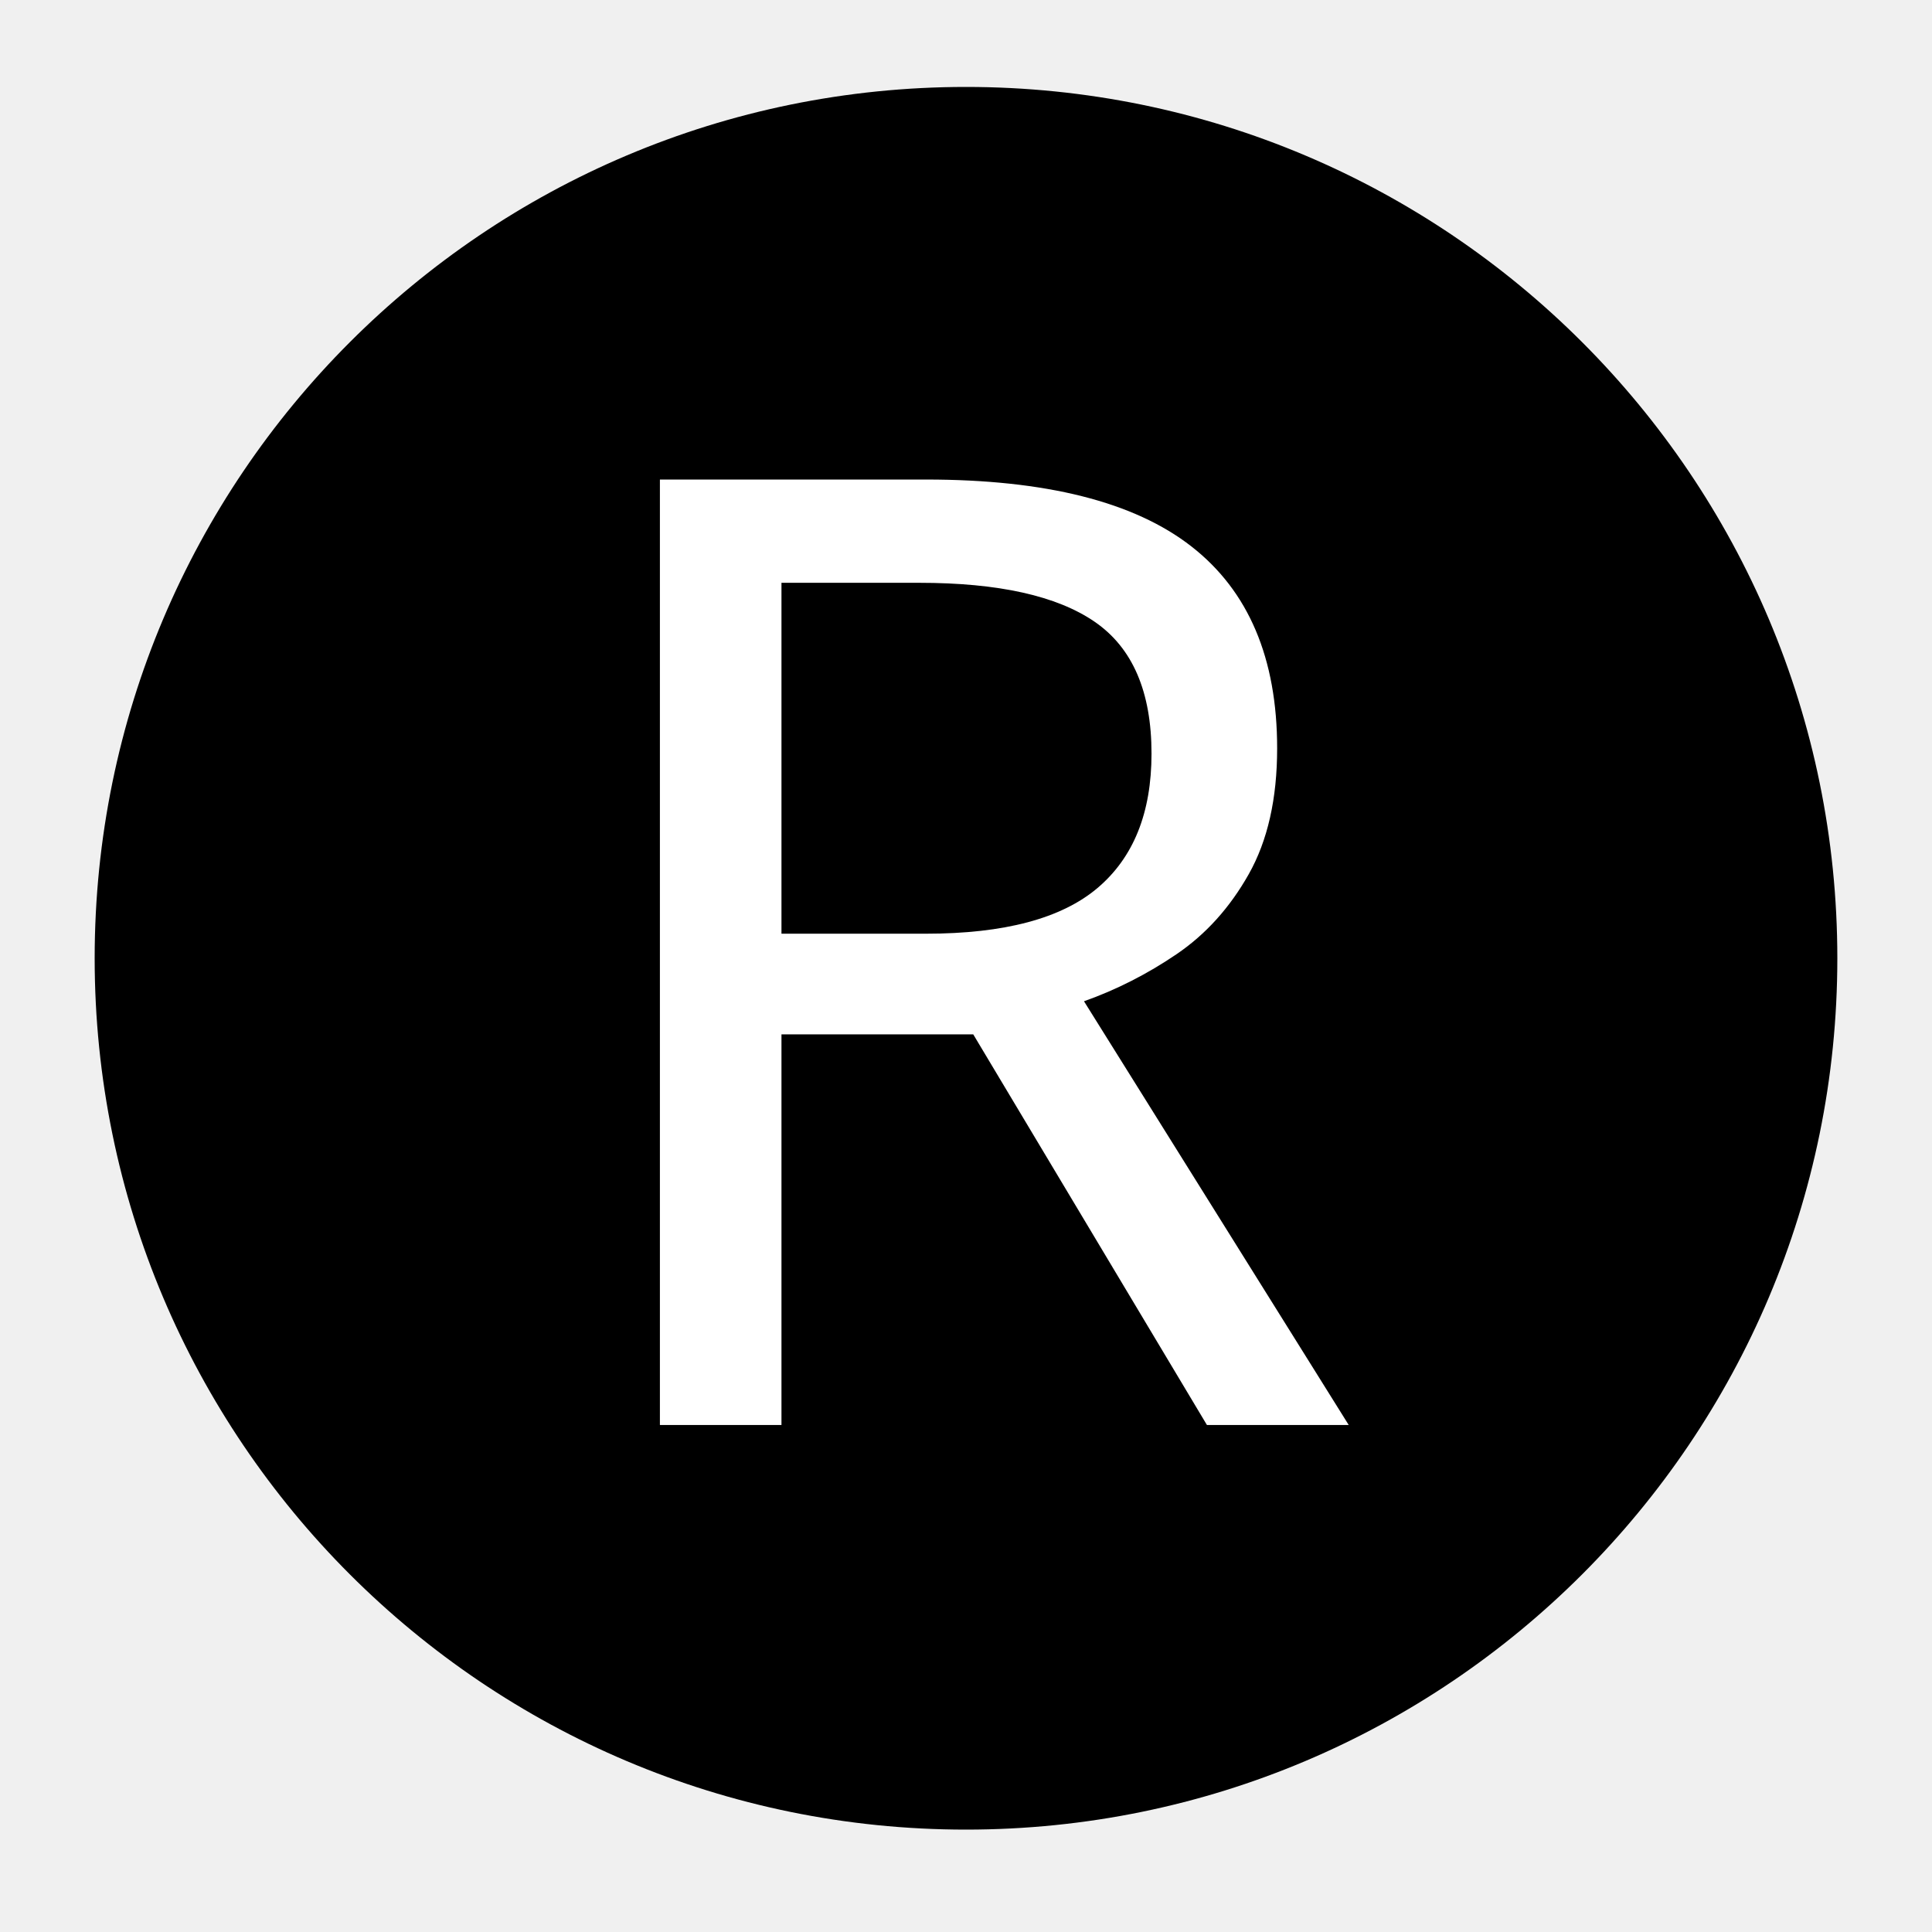
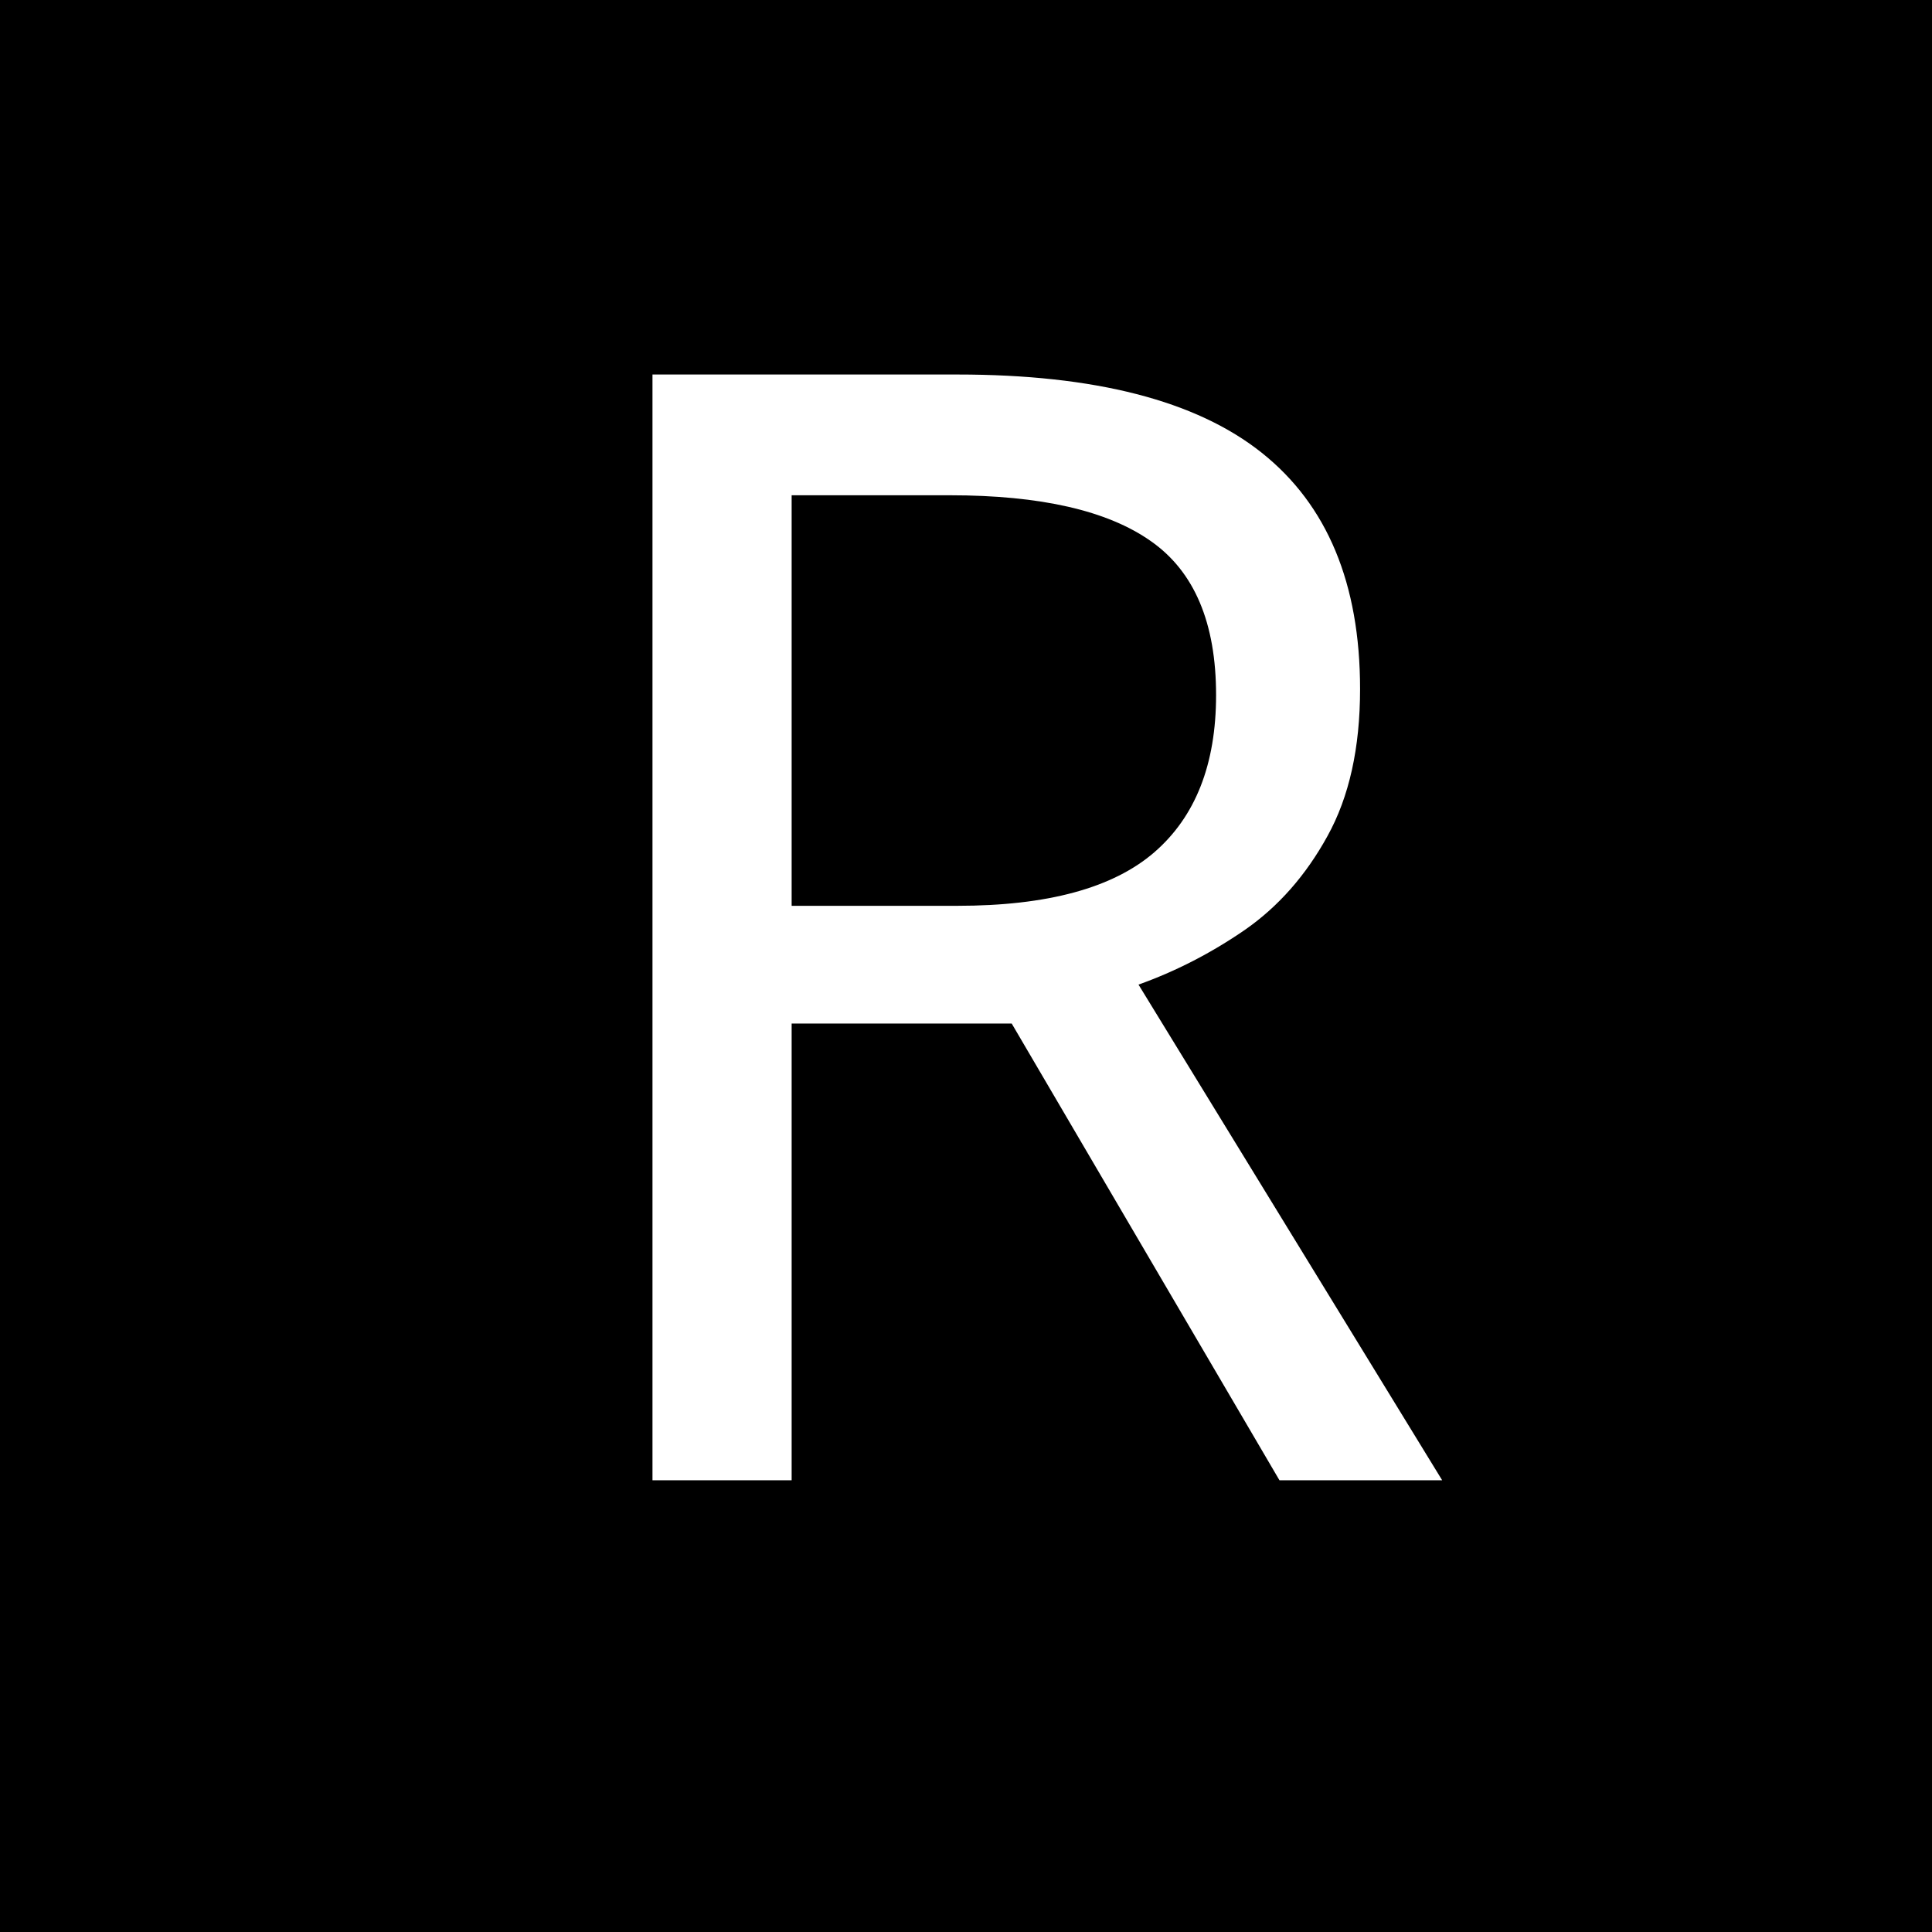
- <svg xmlns="http://www.w3.org/2000/svg" version="1.1" id="Capa_1" x="0px" y="0px" viewBox="0 0 1000 1000" style="enable-background:new 0 0 1000 1000;" xml:space="preserve">
+ <svg xmlns="http://www.w3.org/2000/svg" version="1.1" id="Layer_1" x="0px" y="0px" viewBox="0 0 100 100" style="enable-background:new 0 0 100 100;" xml:space="preserve">
  <style type="text/css">
	.st0{fill:#FFFFFF;}
- 	.st1{font-family:'BrandonGrotesque-Bold';}
- 	.st2{font-size:685.376px;}
+ 	.st1{font-family:'AirbnbCerealApp-Bold';}
+ 	.st2{font-size:80.149px;}
</style>
  <g>
-     <circle cx="500" cy="496" r="451" />
+     <rect width="100" height="100" />
  </g>
-   <text transform="matrix(1.02 0 0 1 273.752 737.5635)" class="st0 st1 st2">R</text>
+   <text transform="matrix(1 0 0 1 25.991 76.6191)" class="st0 st1 st2">R</text>
</svg>
